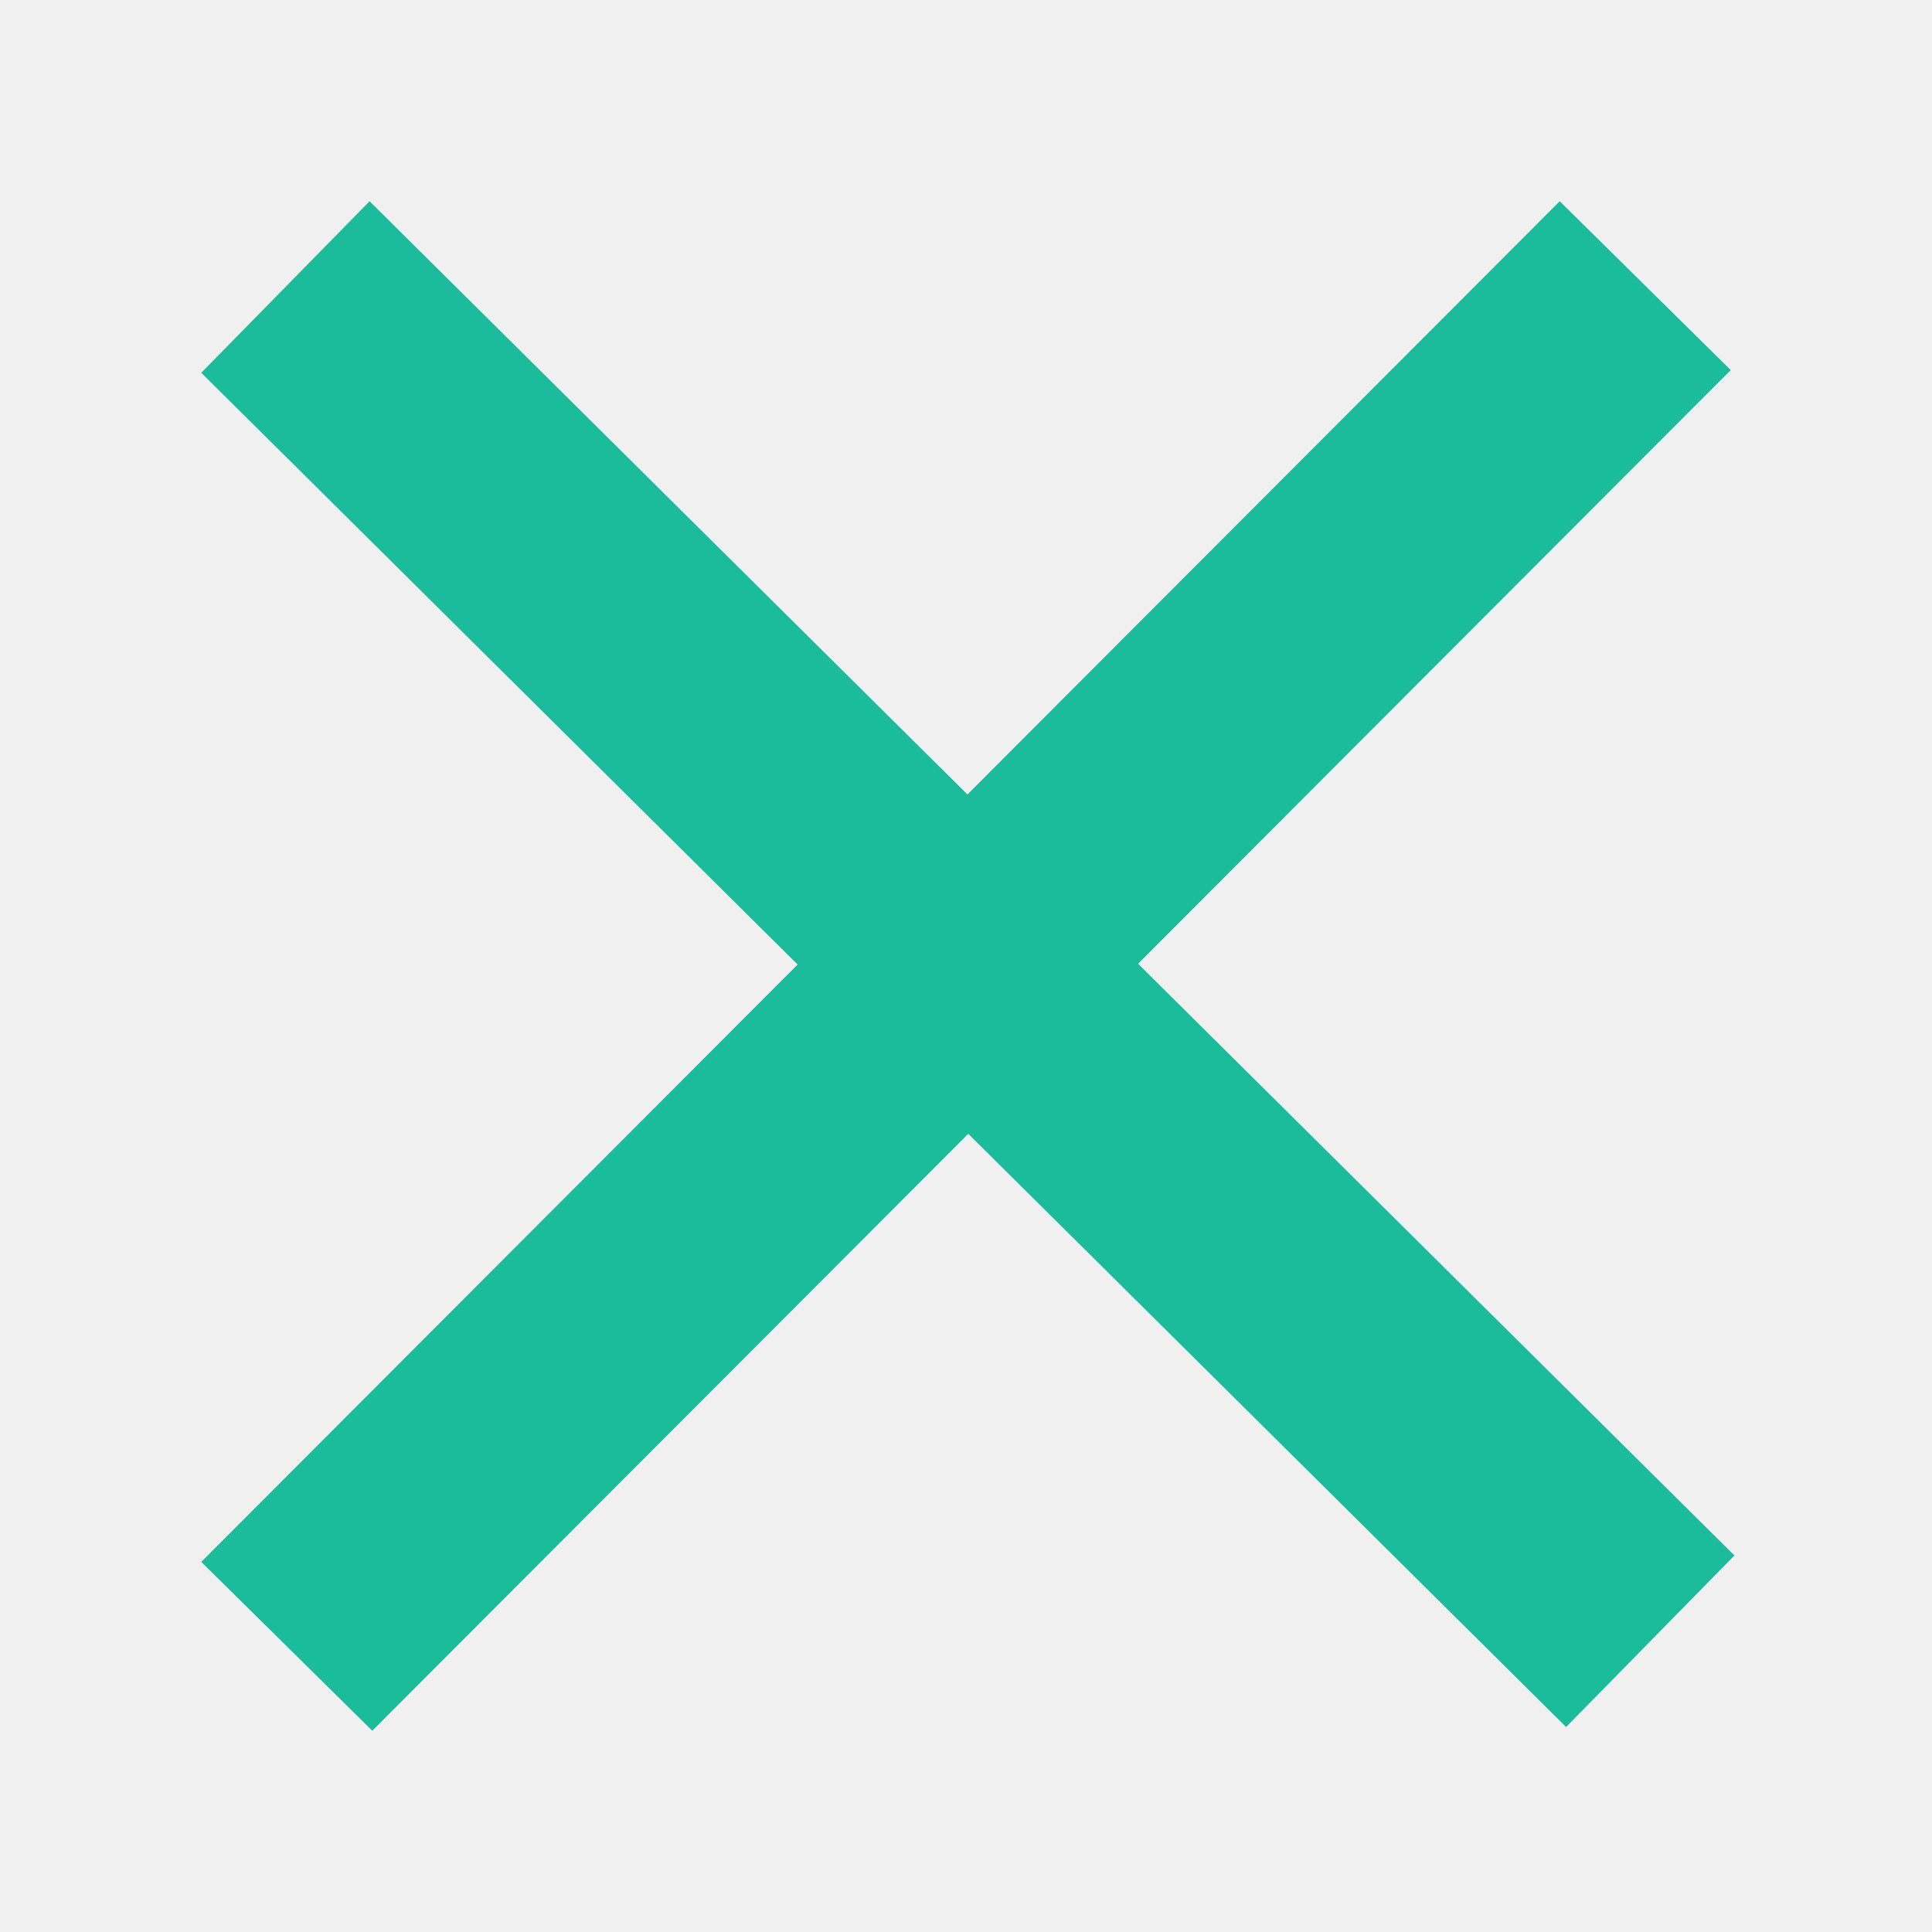
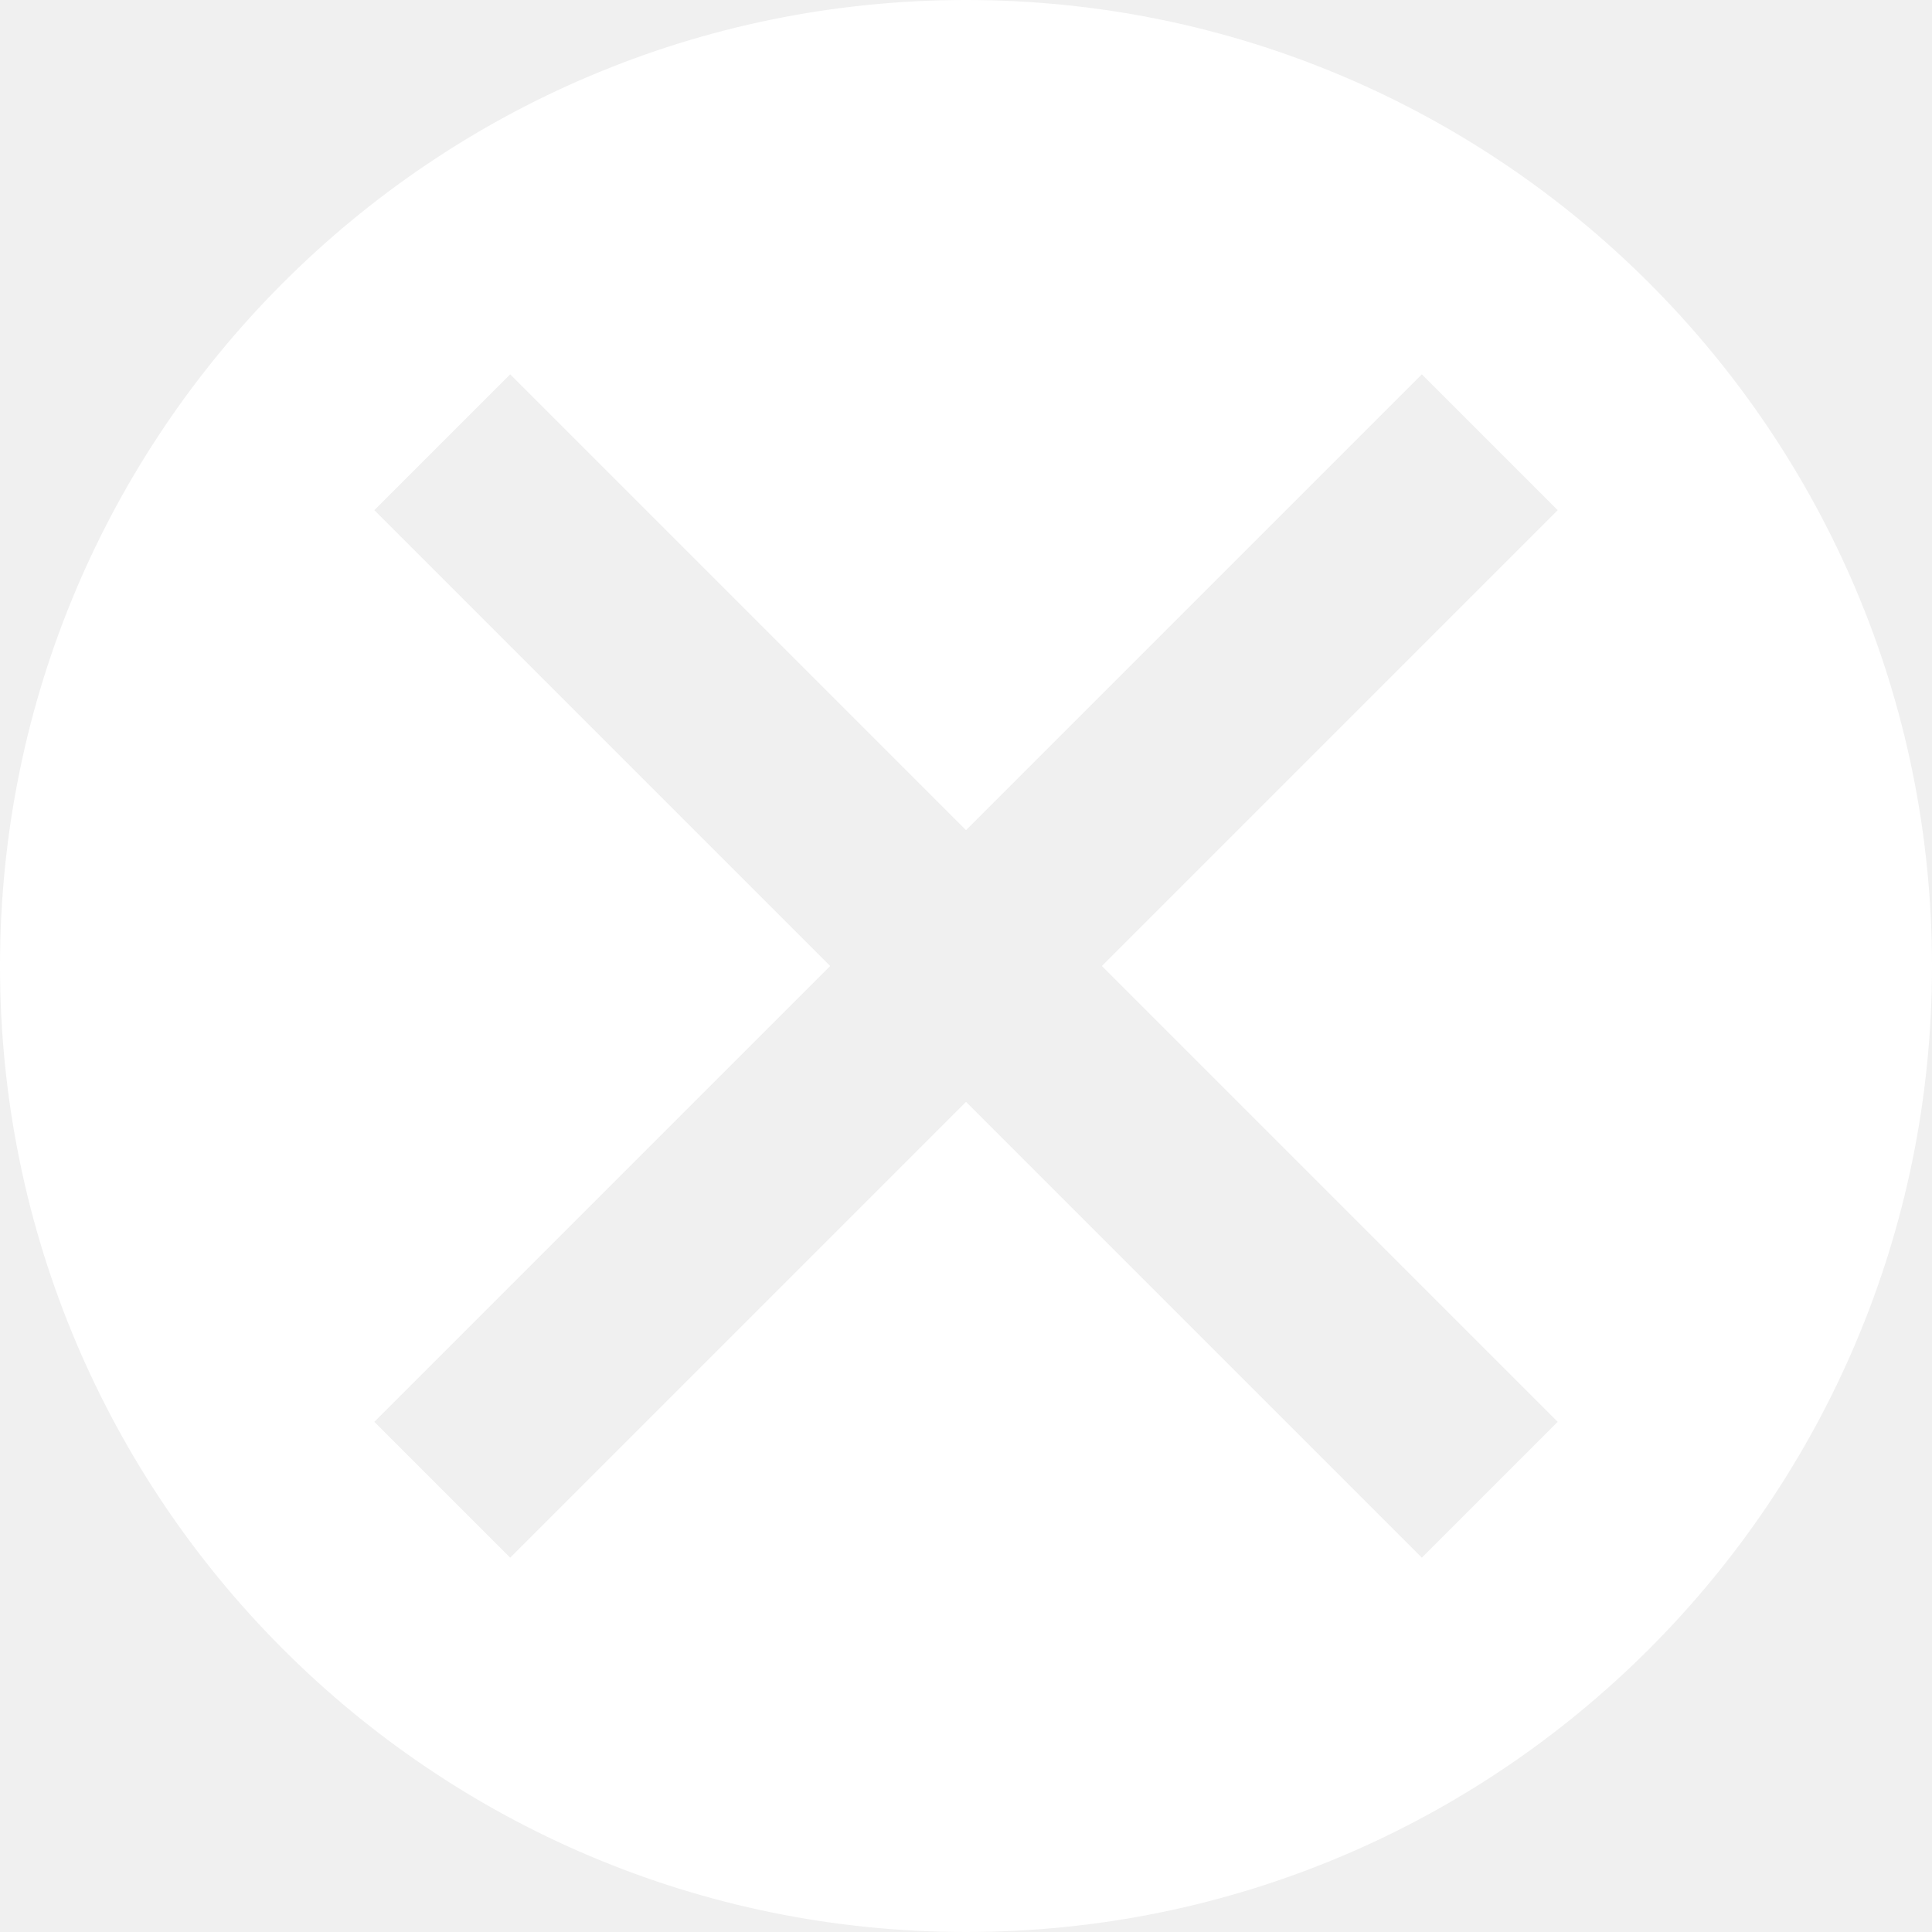
- <svg xmlns="http://www.w3.org/2000/svg" version="1.1" width="48" height="48" id="svg4038">
+ <svg xmlns="http://www.w3.org/2000/svg" version="1.1" width="60" height="60" id="svg4038">
  <defs id="defs4040" />
-   <g id="layer1" style="fill:#1abc9c;fill-opacity:1">
-     <rect width="5.971" height="47.769" ry="0" x="30.956" y="-23.667" transform="matrix(0.7116268,0.7025577,-0.7065397,0.7076734,0,0)" id="rect4048" style="fill:#1abc9c;fill-opacity:1" />
-     <rect width="5.971" height="47.769" ry="0" x="-3.053" y="10.056" transform="matrix(0.700344,-0.7138055,0.7098645,0.7043383,0,0)" id="rect4048-5" style="fill:#1abc9c;fill-opacity:1" />
-   </g>
+   <path style="fill:#ffffff;fill-opacity:1;stroke:none" d="M 30 0 C 13.431 0 0 13.431 0 30 C 2.3684758e-15 46.569 13.431 60 30 60 C 46.569 60 60 46.569 60 30 C 60 13.431 46.569 -7.1054274e-15 30 0 z M 15.844 11.625 L 30 25.781 L 44.156 11.625 L 48.375 15.844 L 34.219 30 L 48.375 44.156 L 44.156 48.375 L 30 34.219 L 15.844 48.375 L 11.625 44.156 L 25.781 30 L 11.625 15.844 L 15.844 11.625 z " id="path2998" />
</svg>
